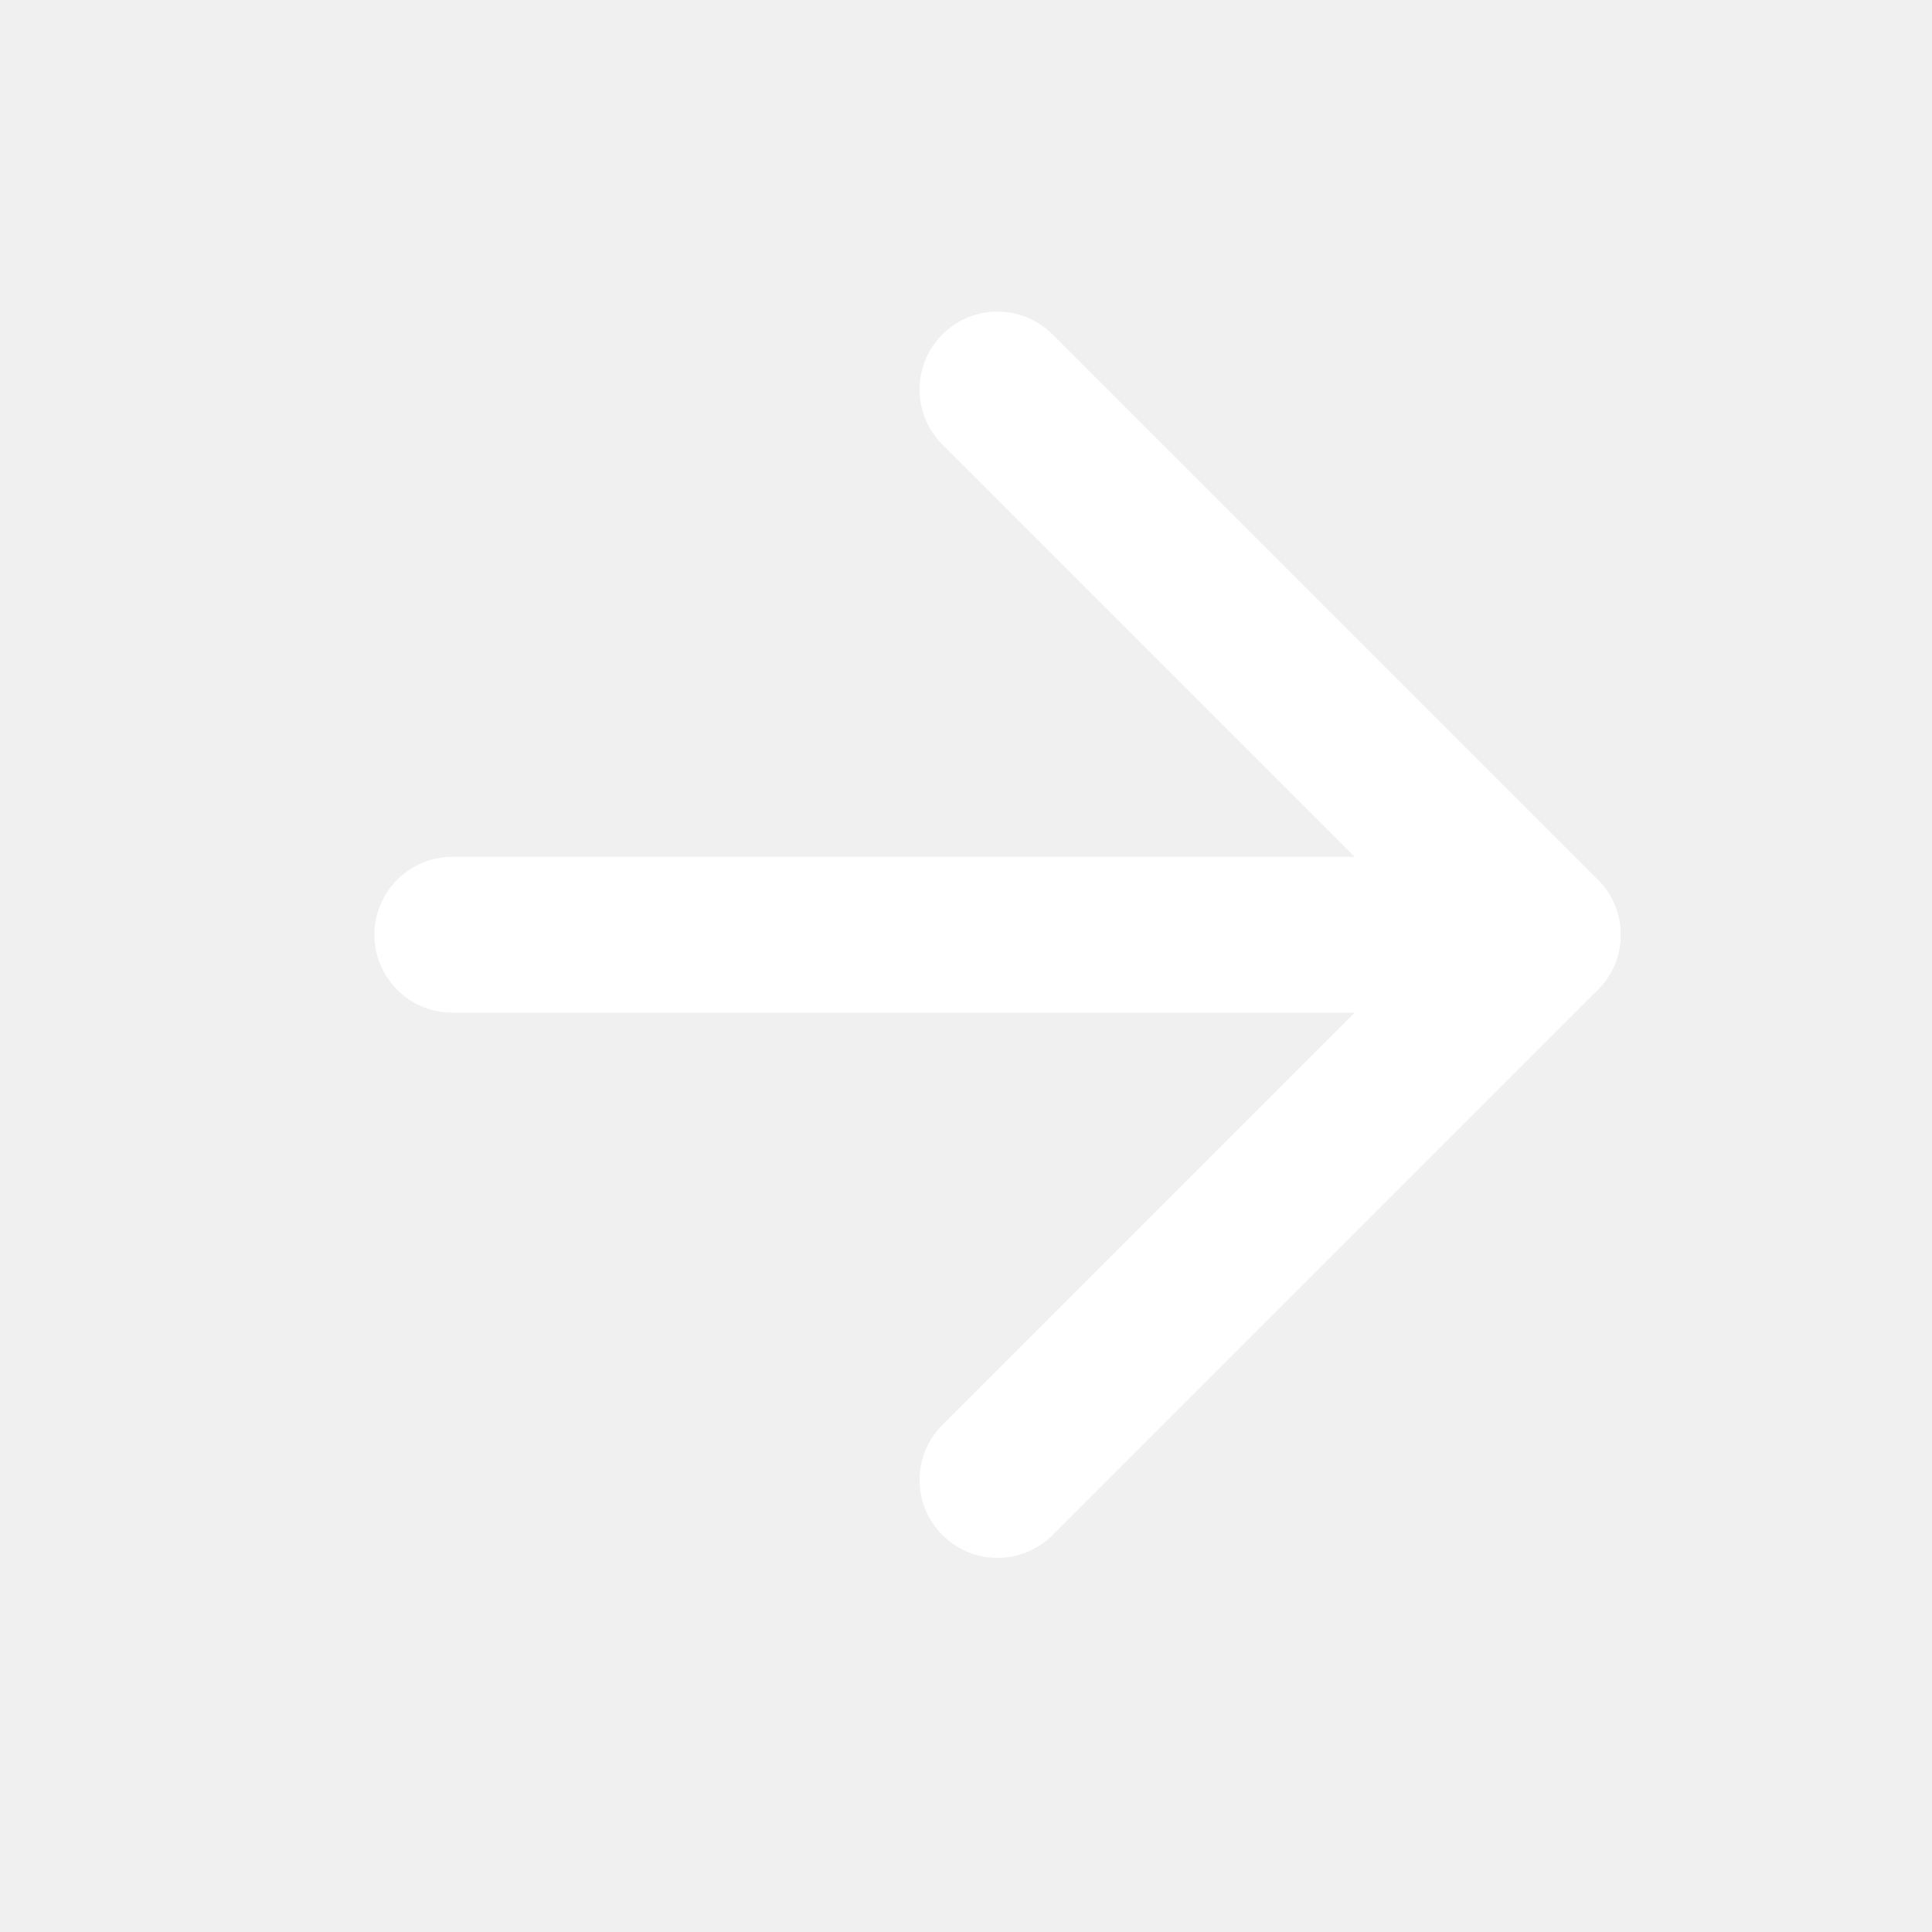
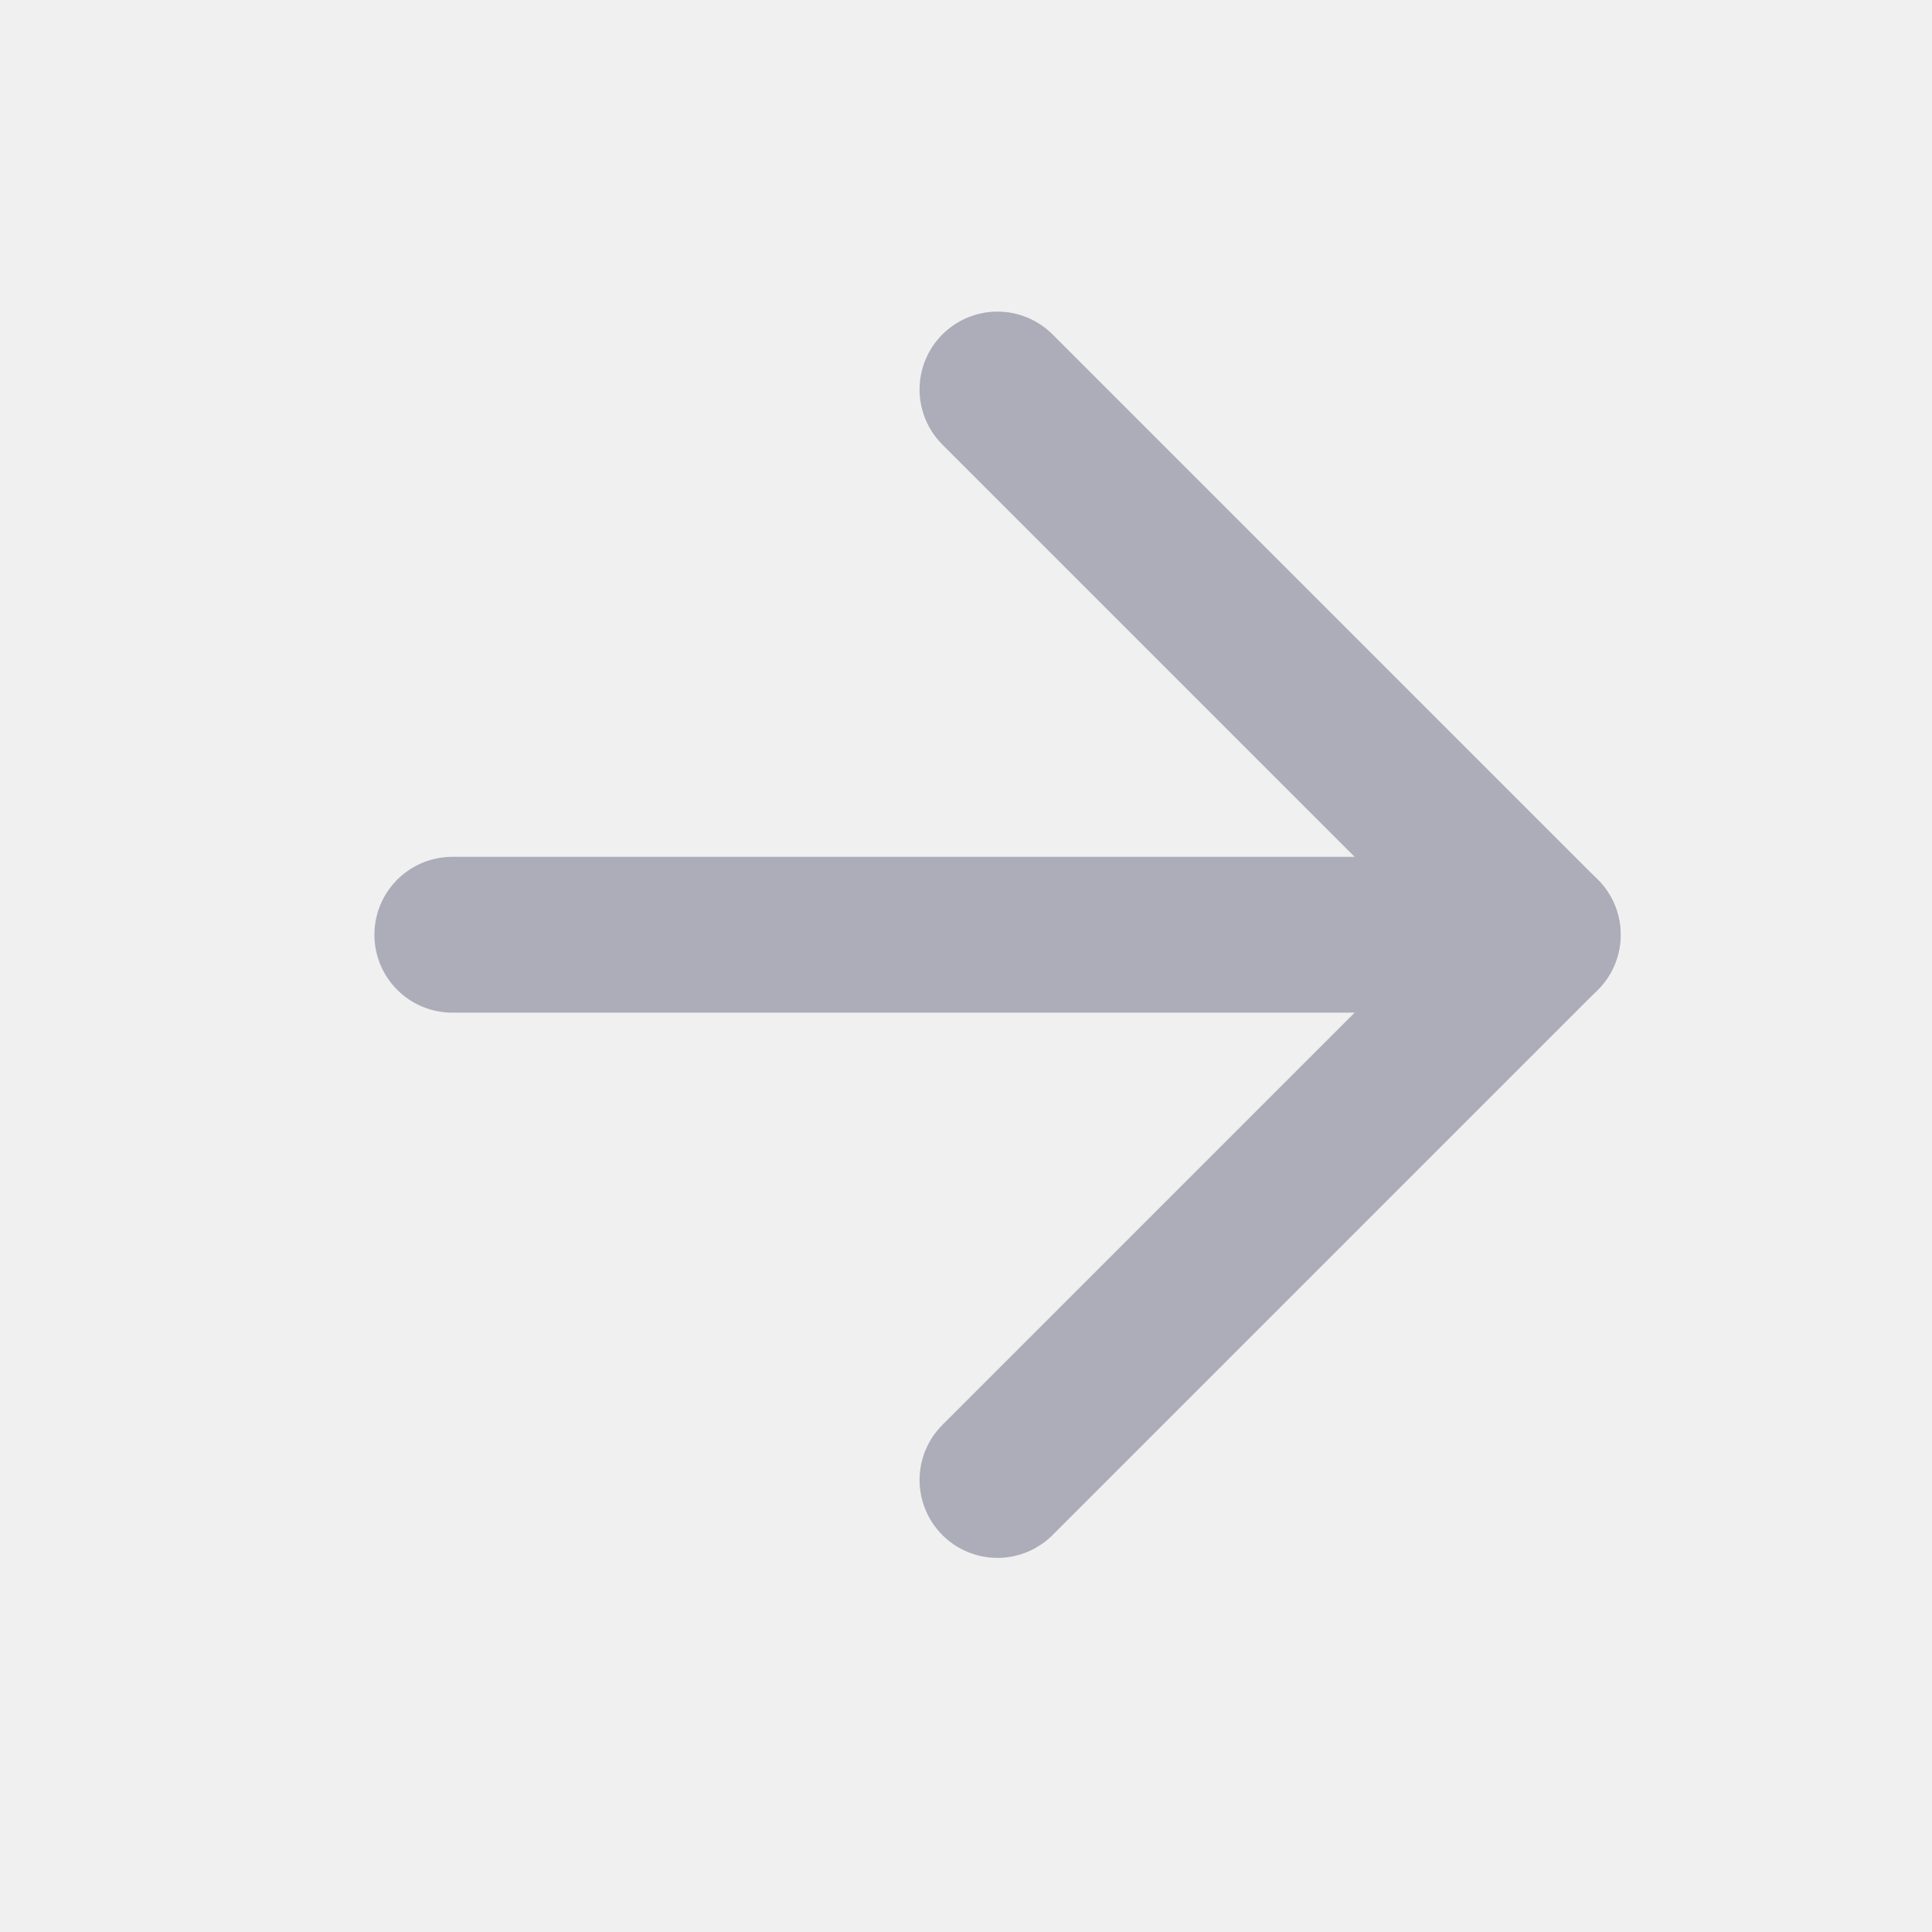
<svg xmlns="http://www.w3.org/2000/svg" width="28" height="28" viewBox="0 0 28 28" fill="none">
-   <path d="M6.555 13.547H22.359" stroke="white" stroke-width="2.258" stroke-linecap="round" stroke-linejoin="round" />
-   <path d="M14.456 5.645L22.358 13.547L14.456 21.449" stroke="white" stroke-width="2.258" stroke-linecap="round" stroke-linejoin="round" />
+   <path d="M6.555 13.547H22.359" stroke="#ACADB9" stroke-width="2.258" stroke-linecap="round" stroke-linejoin="round" />
+   <path d="M14.456 5.645L22.358 13.547L14.456 21.449" stroke="#ACADB9" stroke-width="2.258" stroke-linecap="round" stroke-linejoin="round" />
</svg>
